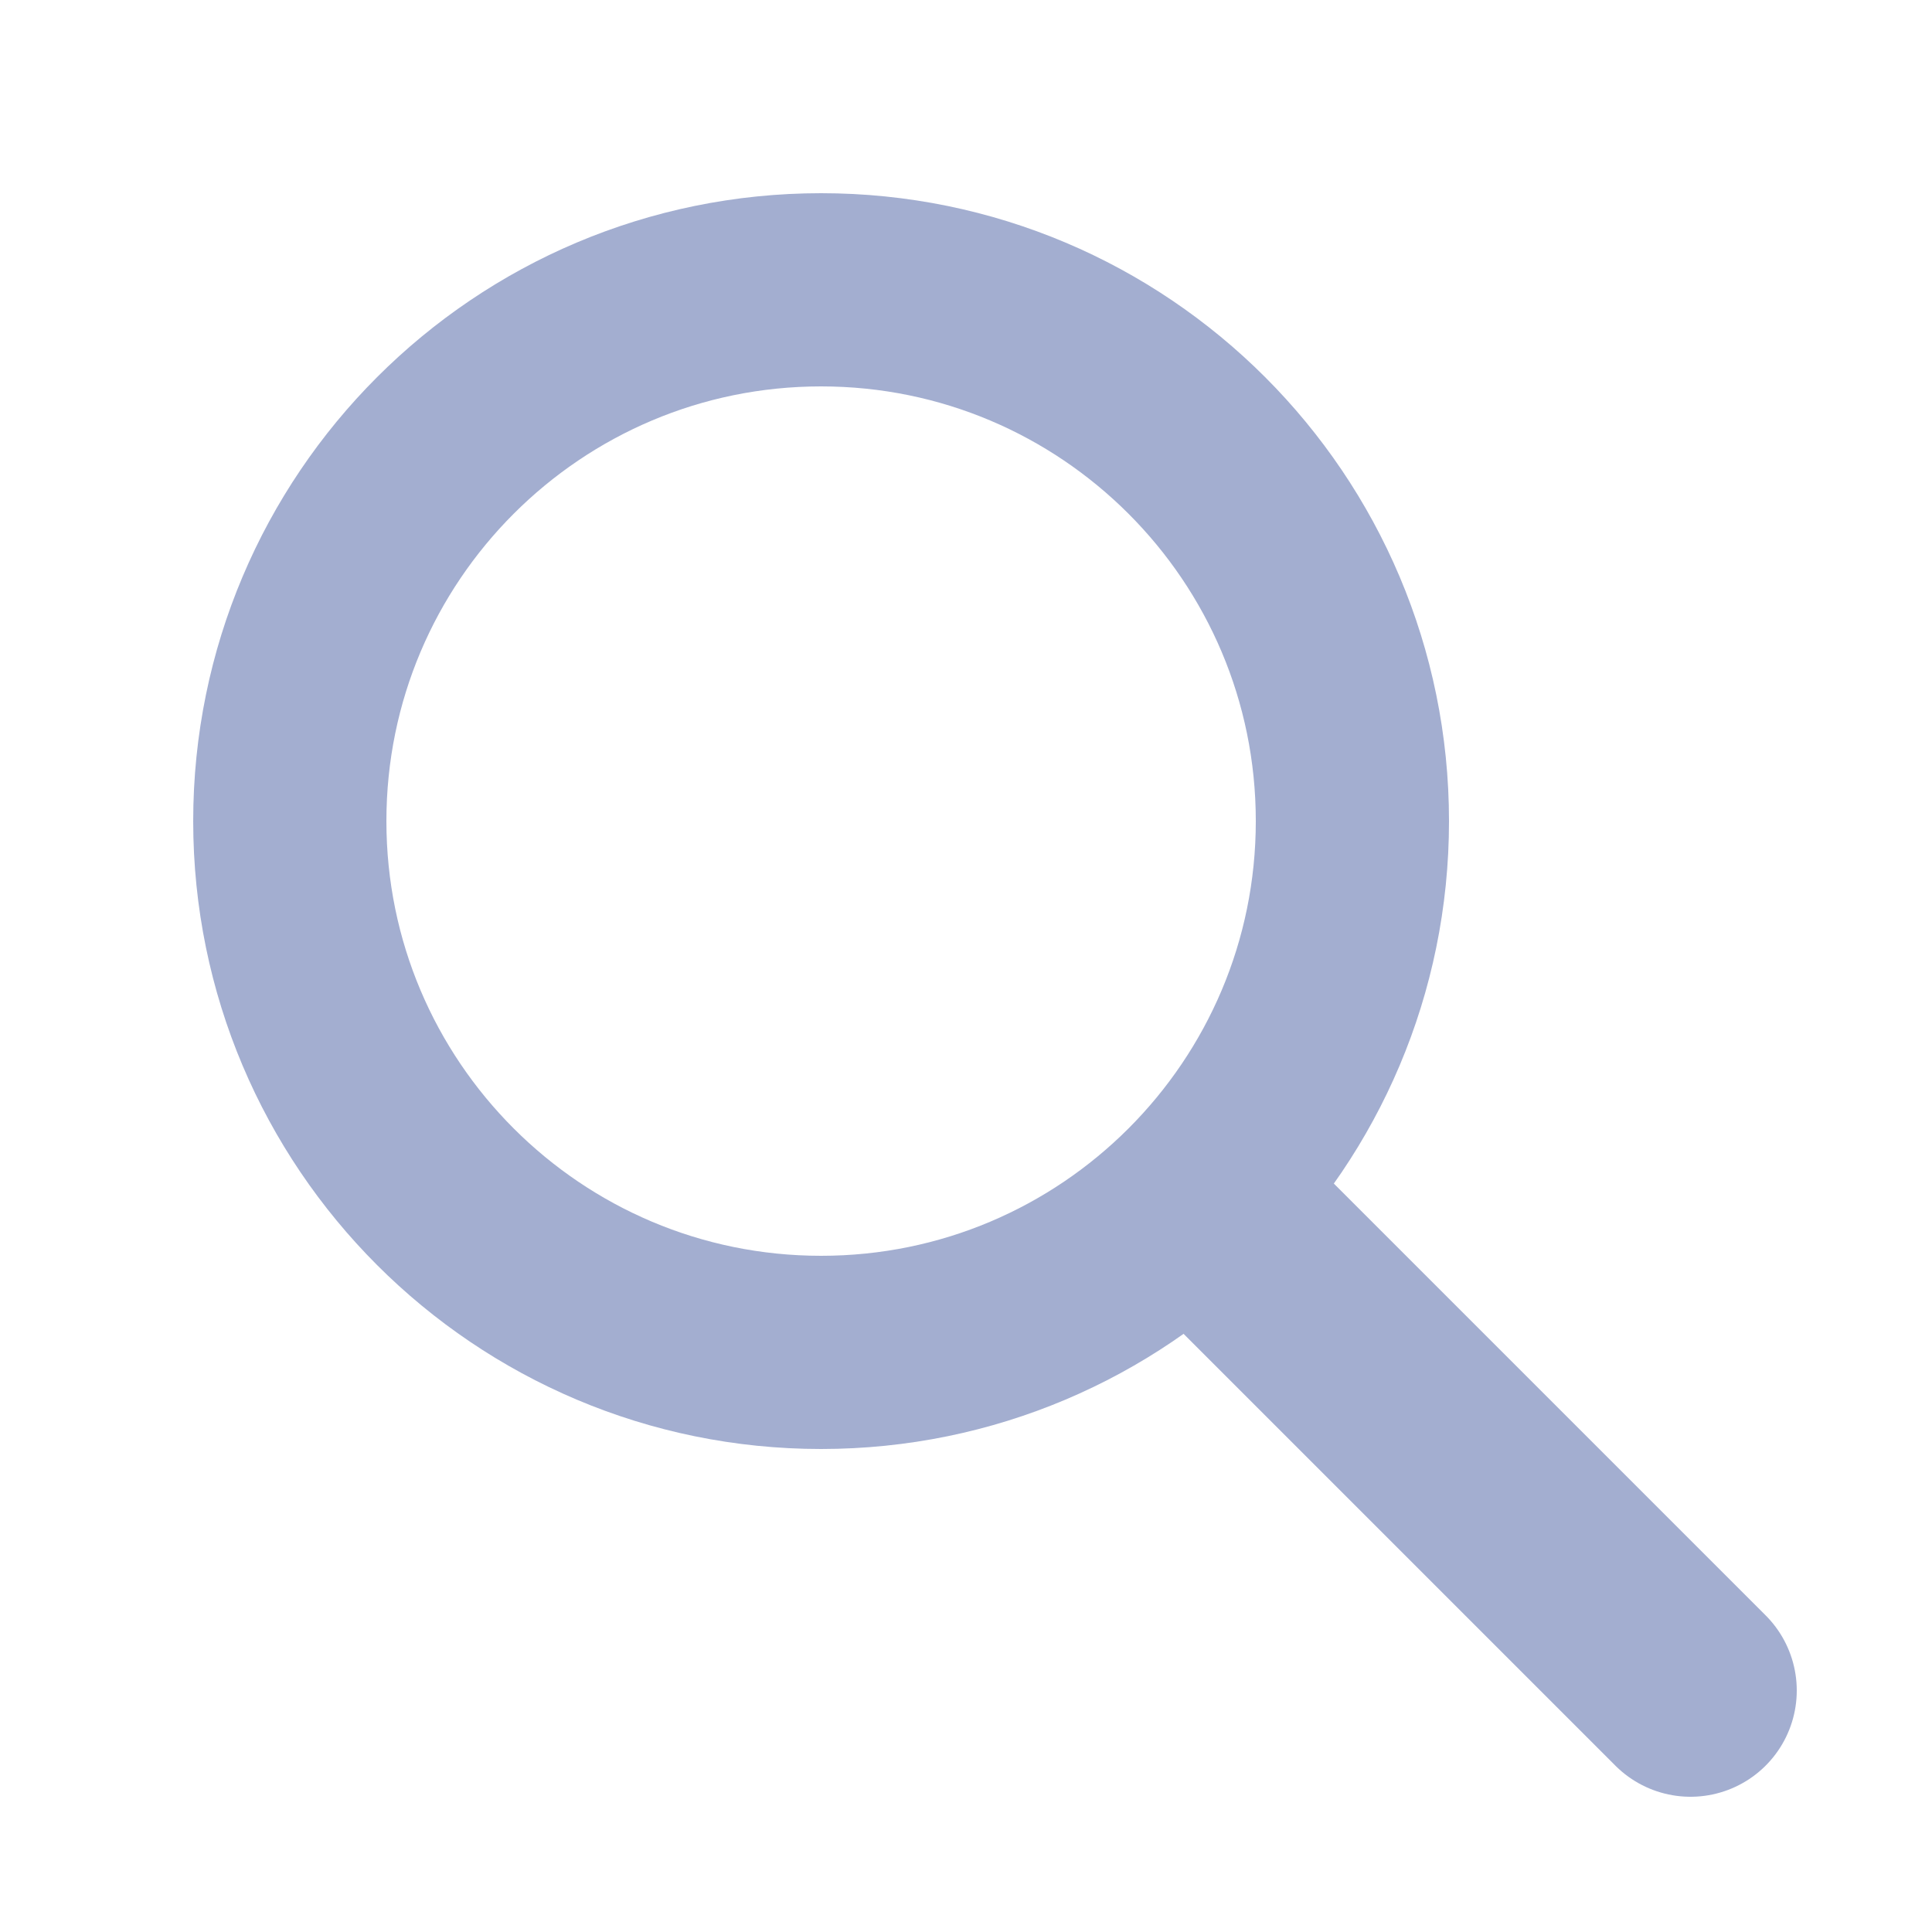
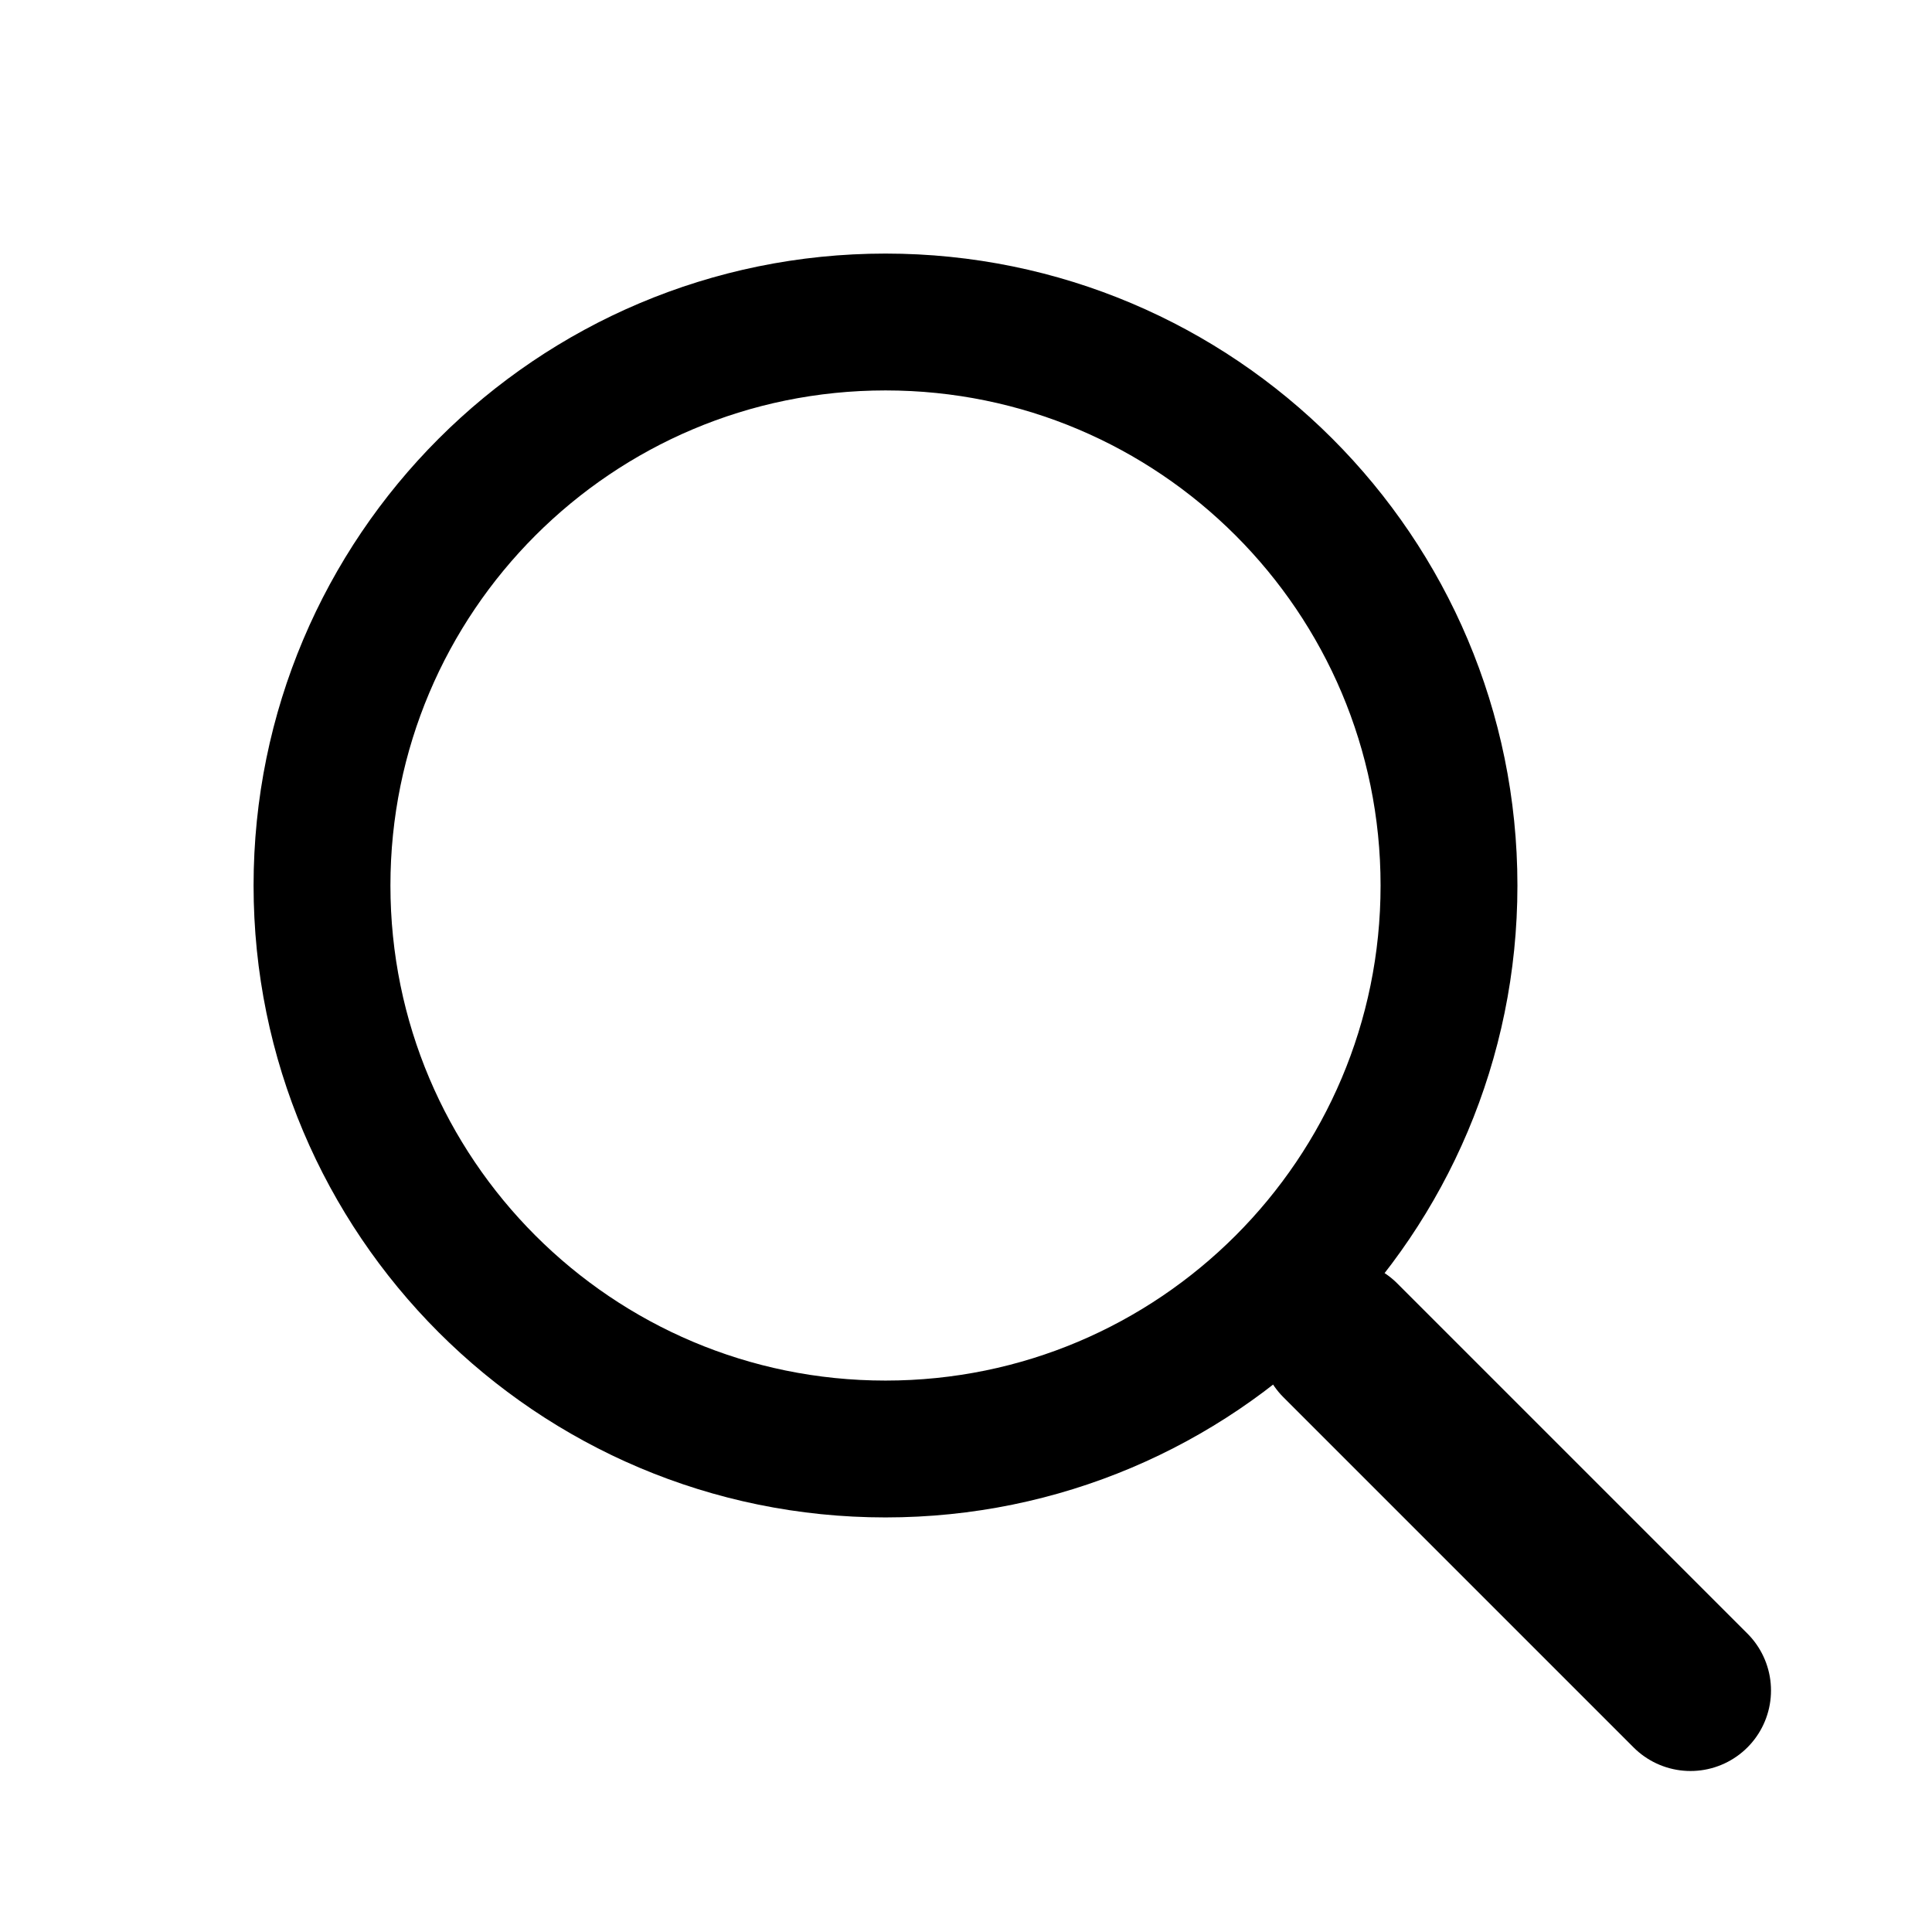
- <svg xmlns="http://www.w3.org/2000/svg" viewBox="0 0 20 20" width="20" height="20">
-   <circle cx="8.5" cy="8.5" r="5.5" fill="none" stroke="#A3AED0" stroke-width="2" />
-   <line x1="12.7" y1="12.7" x2="17.5" y2="17.5" stroke="#A3AED0" stroke-width="2.2" stroke-linecap="round" />
+ <svg xmlns="http://www.w3.org/2000/svg" viewBox="0 0 24 24" fill="none">
+   <circle cx="11" cy="11" r="7" fill="softColor" />
+   <circle cx="11" cy="11" r="7" stroke="currentColor" stroke-width="1.7" />
+   <path d="M21 21l-4.35-4.35" stroke="currentColor" stroke-width="2" stroke-linecap="round" />
</svg>
